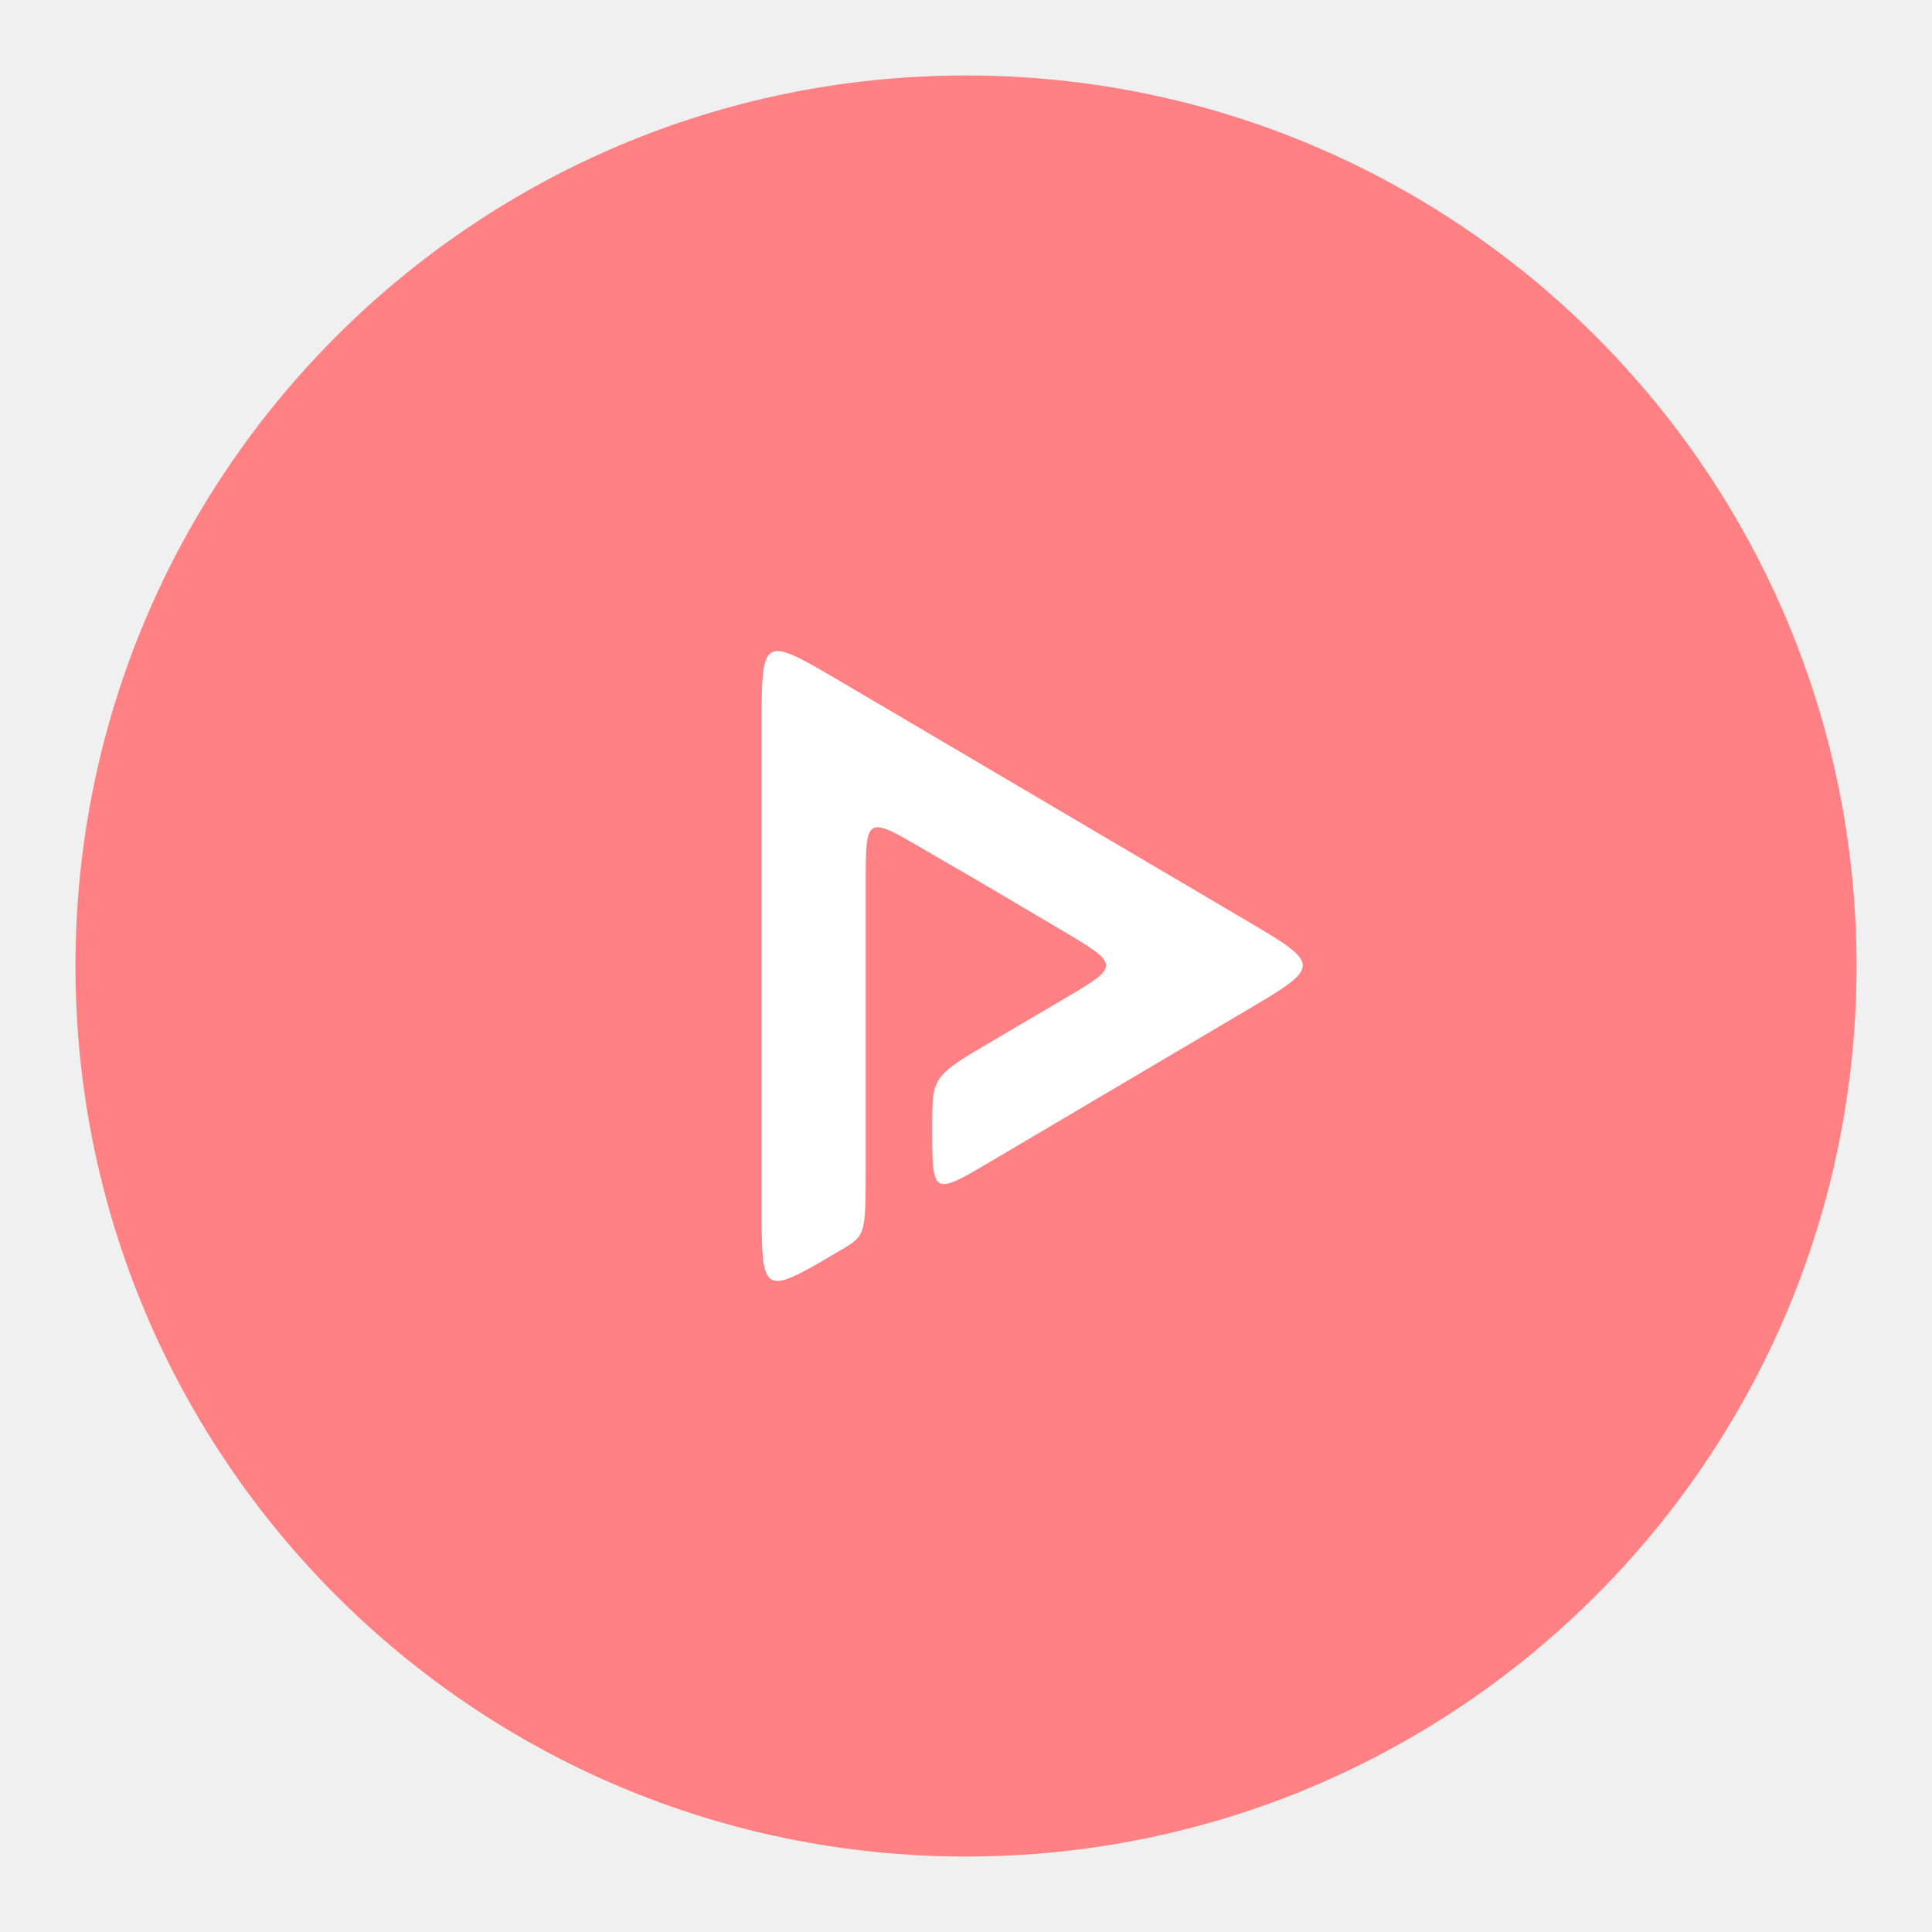
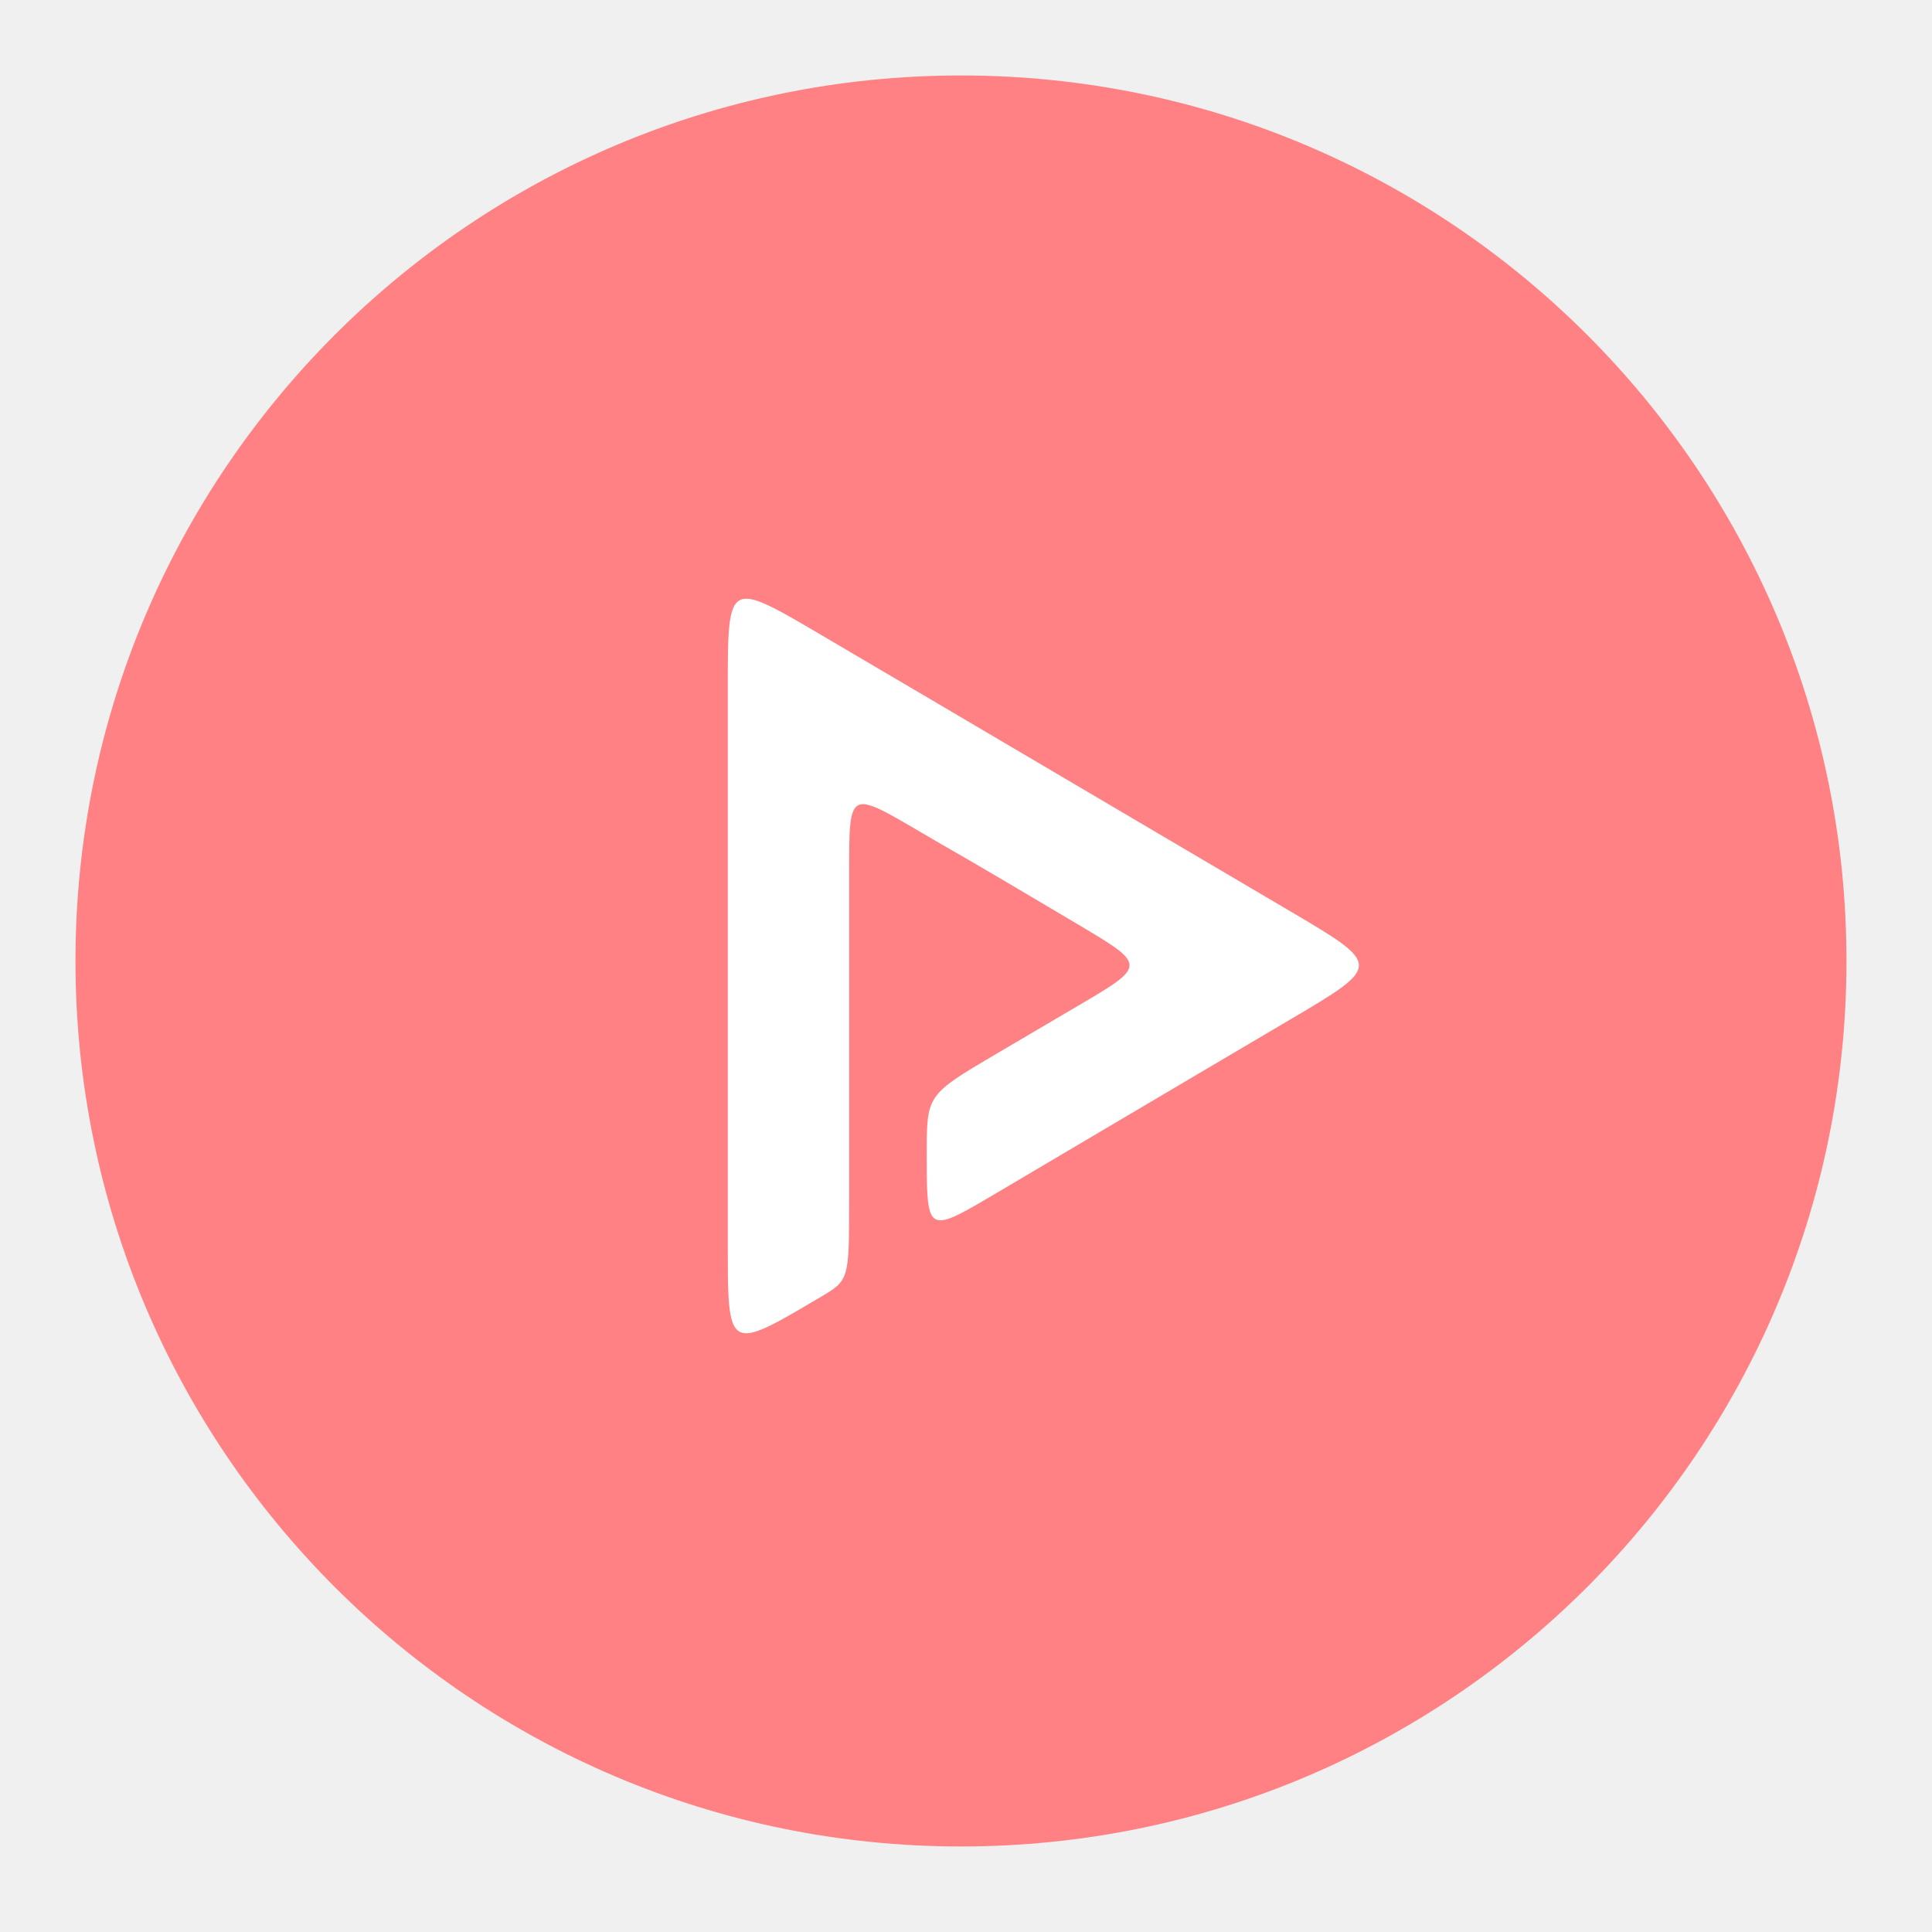
- <svg xmlns="http://www.w3.org/2000/svg" version="1.1" id="Слой_1" x="0px" y="0px" viewBox="0 0 192 192" enable-background="new 0 0 192 192" xml:space="preserve">
+ <svg xmlns="http://www.w3.org/2000/svg" xml:space="preserve" enable-background="new 0 0 192 192" viewBox="0 0 192 192" y="0px" x="0px" id="Слой_1" version="1.1">
  <defs id="defs11" />
-   <style id="style824" type="text/css">
+   <style type="text/css" id="style824">
	.st0{fill:#CD201F;}
	.st1{fill:#FFFFFF;}
</style>
-   <g id="Alapkor" transform="matrix(1.77,0,0,1.77,7.500005,7.499996)" style="fill:#ff8183;fill-opacity:1">
-     <circle style="fill:#ff8183;fill-opacity:1" id="XMLID_23_" class="st0" cx="50" cy="50" r="50" />
+   <g style="fill:#ff8183;fill-opacity:1" transform="matrix(1.76,0,0,1.76,7.500005,7.499996)" id="Alapkor">
+     <circle r="50" cy="50" cx="50" class="st0" id="XMLID_23_" style="fill:#ff8183;fill-opacity:1" />
  </g>
-   <path style="fill:#ffffff;stroke-width:1.066" d="m 77.1,64.713 c -1.409,0.164 -1.41,2.433 -1.41,7.615 v 47.387 c 0,7.545 -7.8e-5,8.884 4.391,6.523 0.947,-0.509 2.098,-1.191 3.498,-2.019 2.451,-1.449 2.451,-1.449 2.451,-8.324 v -5.024 -8.953 -13.987 c 0,-6.908 0,-6.908 5.921,-3.44 0.493,0.289 1.008,0.59 1.542,0.903 3.519,2.011 7.812,4.553 11.999,7.041 5.911,3.511 5.911,3.511 -0.029,6.996 -2.501,1.469 -4.801,2.823 -6.905,4.063 -5.916,3.487 -5.916,3.487 -5.916,8.51 0,0.686 0,1.304 0.006,1.856 0.053,4.967 0.585,4.653 5.901,1.509 7.697,-4.552 16.075,-9.504 24.98,-14.757 7.916,-4.666 7.917,-4.665 -0.002,-9.326 C 112.882,85.018 101.962,78.573 92,72.707 88.846,70.85 86.003,69.176 83.607,67.767 80.143,65.731 78.196,64.585 77.1,64.713 Z" id="XMLID_19_" />
-   <g id="Vonalak" transform="translate(-222.582,84.18503)" />
+   <path id="XMLID_19_" d="m 73.973,59.511 c -1.644,0.191 -1.645,2.837 -1.645,8.881 v 55.265 c 0,8.799 -9.1e-5,10.361 5.121,7.607 1.104,-0.594 2.447,-1.389 4.079,-2.355 2.859,-1.69 2.859,-1.69 2.859,-9.707 v -5.859 -10.442 -16.312 c 0,-8.056 0,-8.056 6.905,-4.012 0.575,0.336 1.175,0.688 1.799,1.053 4.104,2.345 9.111,5.31 13.994,8.212 6.893,4.095 6.893,4.095 -0.034,8.159 -2.917,1.714 -5.599,3.292 -8.053,4.738 -6.9,4.067 -6.9,4.067 -6.9,9.925 0,0.8 0,1.52 0.007,2.164 0.062,5.793 0.682,5.426 6.882,1.759 8.977,-5.309 18.747,-11.084 29.133,-17.21 9.232,-5.442 9.233,-5.441 -0.002,-10.877 C 115.704,83.192 102.969,75.675 91.351,68.834 87.672,66.668 84.357,64.717 81.563,63.074 77.523,60.699 75.251,59.363 73.973,59.511 Z" style="fill:#ffffff;stroke-width:1.243" />
+   <g transform="translate(-222.582,84.18503)" id="Vonalak" />
</svg>
